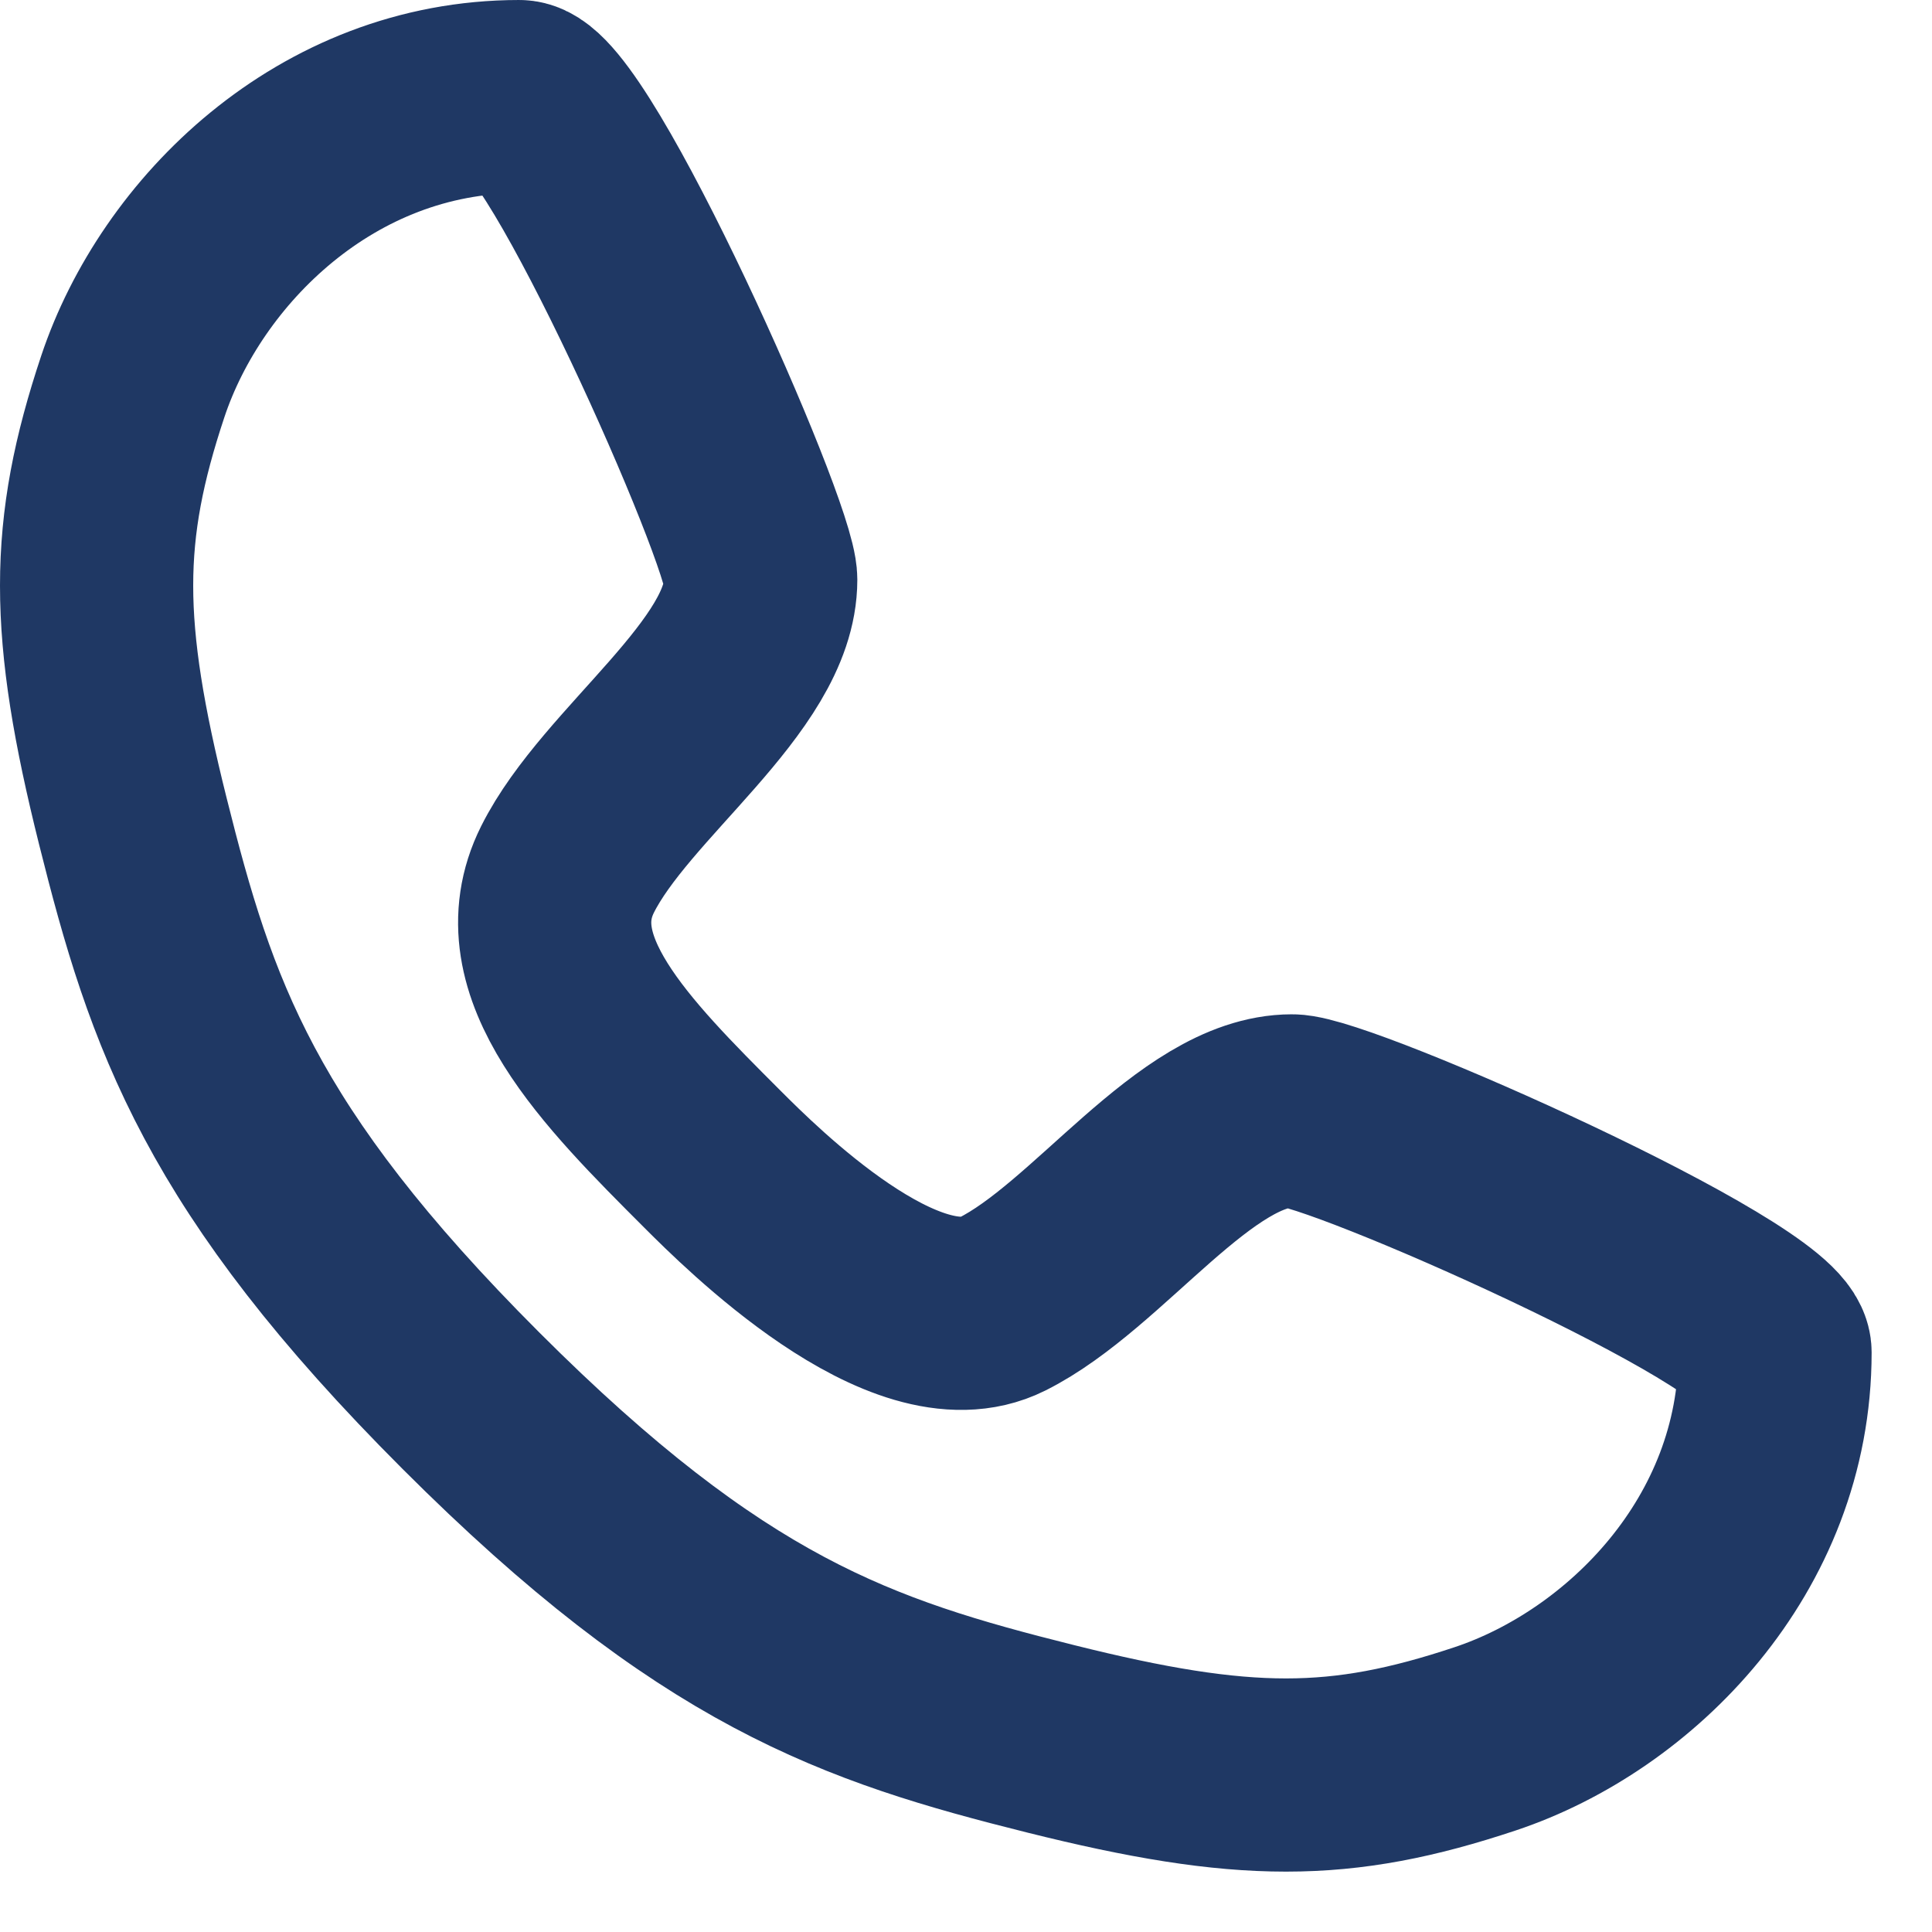
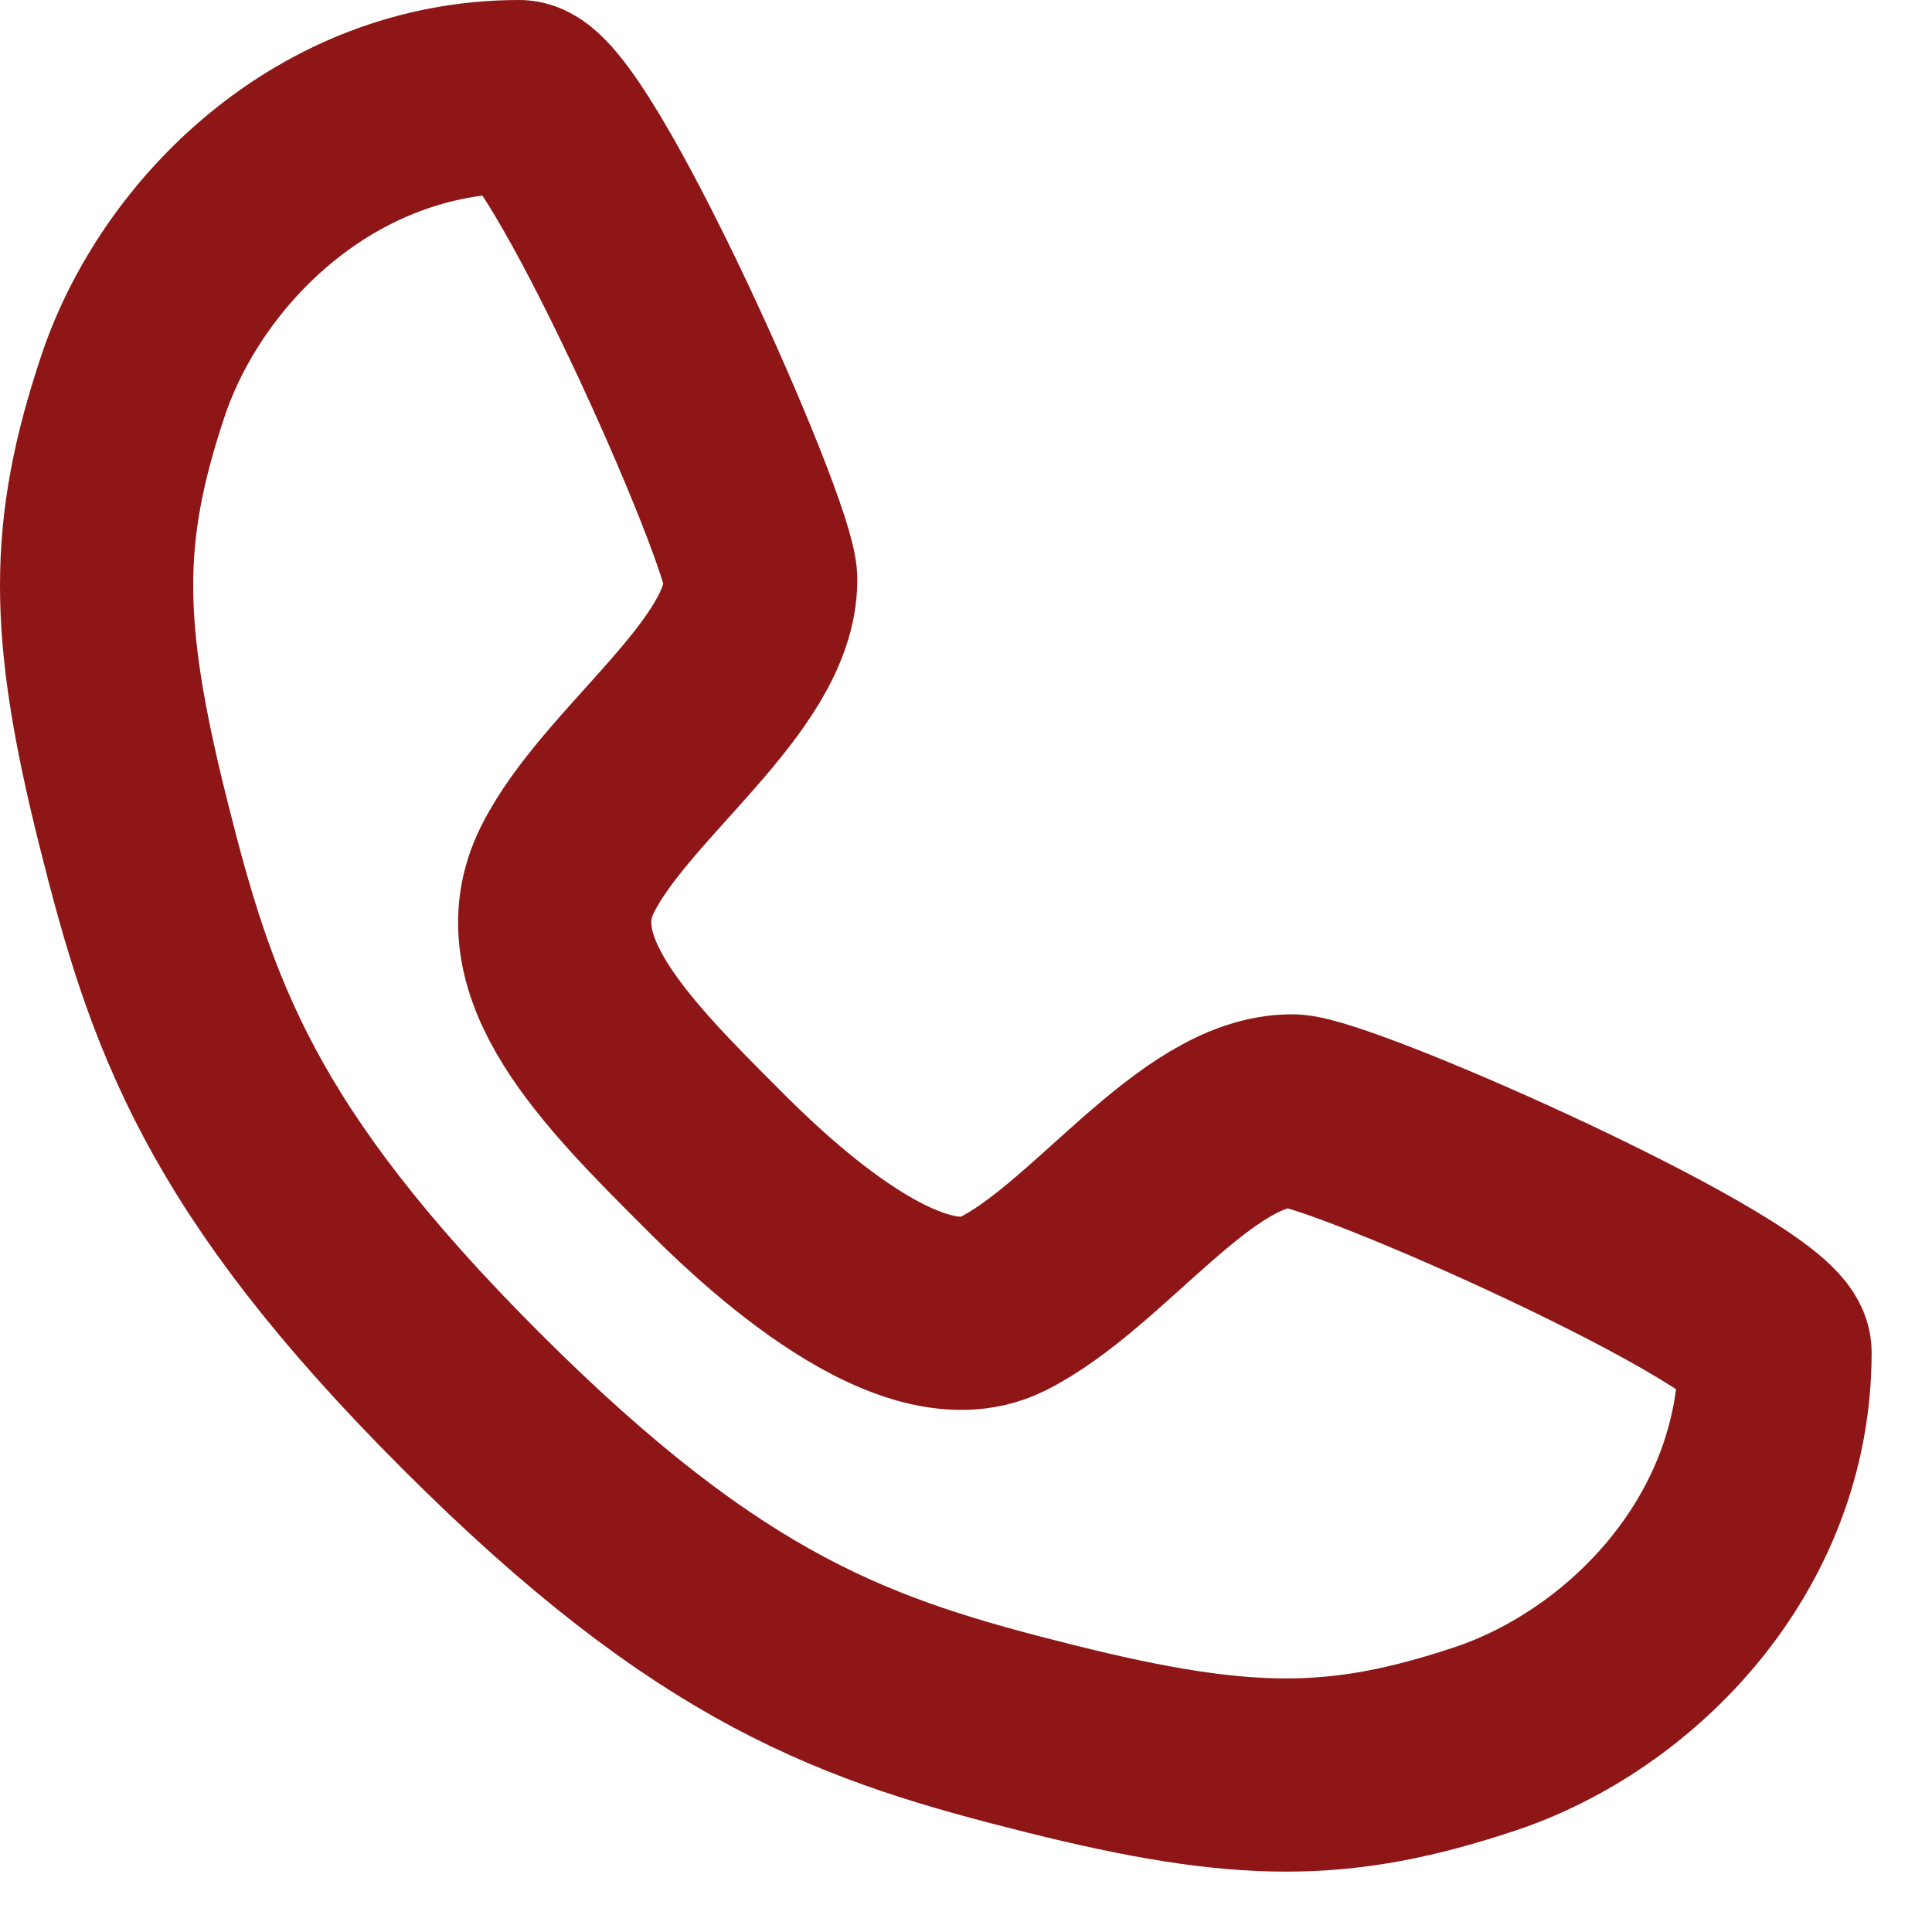
<svg xmlns="http://www.w3.org/2000/svg" width="20" height="20" viewBox="0 0 20 20" fill="none">
-   <path d="M5.375 1C5.875 1 7.875 5.5 7.875 6C7.875 7 6.375 8 5.875 9C5.375 10 6.375 11 7.375 12C7.765 12.39 9.375 14 10.375 13.5C11.375 13 12.375 11.5 13.375 11.5C13.875 11.5 18.375 13.5 18.375 14C18.375 16 16.875 17.5 15.375 18C13.875 18.5 12.875 18.5 10.875 18C8.875 17.5 7.375 17 4.875 14.5C2.375 12 1.875 10.5 1.375 8.5C0.875 6.5 0.875 5.5 1.375 4C1.875 2.5 3.375 1 5.375 1Z" stroke-width="2" stroke-linecap="round" stroke-linejoin="round" stroke="#1F3864" />
+   <path d="M5.375 1C5.875 1 7.875 5.5 7.875 6C7.875 7 6.375 8 5.875 9C5.375 10 6.375 11 7.375 12C7.765 12.39 9.375 14 10.375 13.5C11.375 13 12.375 11.5 13.375 11.5C13.875 11.5 18.375 13.5 18.375 14C18.375 16 16.875 17.5 15.375 18C13.875 18.5 12.875 18.5 10.875 18C8.875 17.5 7.375 17 4.875 14.5C2.375 12 1.875 10.5 1.375 8.5C0.875 6.5 0.875 5.5 1.375 4C1.875 2.5 3.375 1 5.375 1Z" stroke-width="2" stroke-linecap="round" stroke-linejoin="round" stroke="#8E1616" />
</svg>
